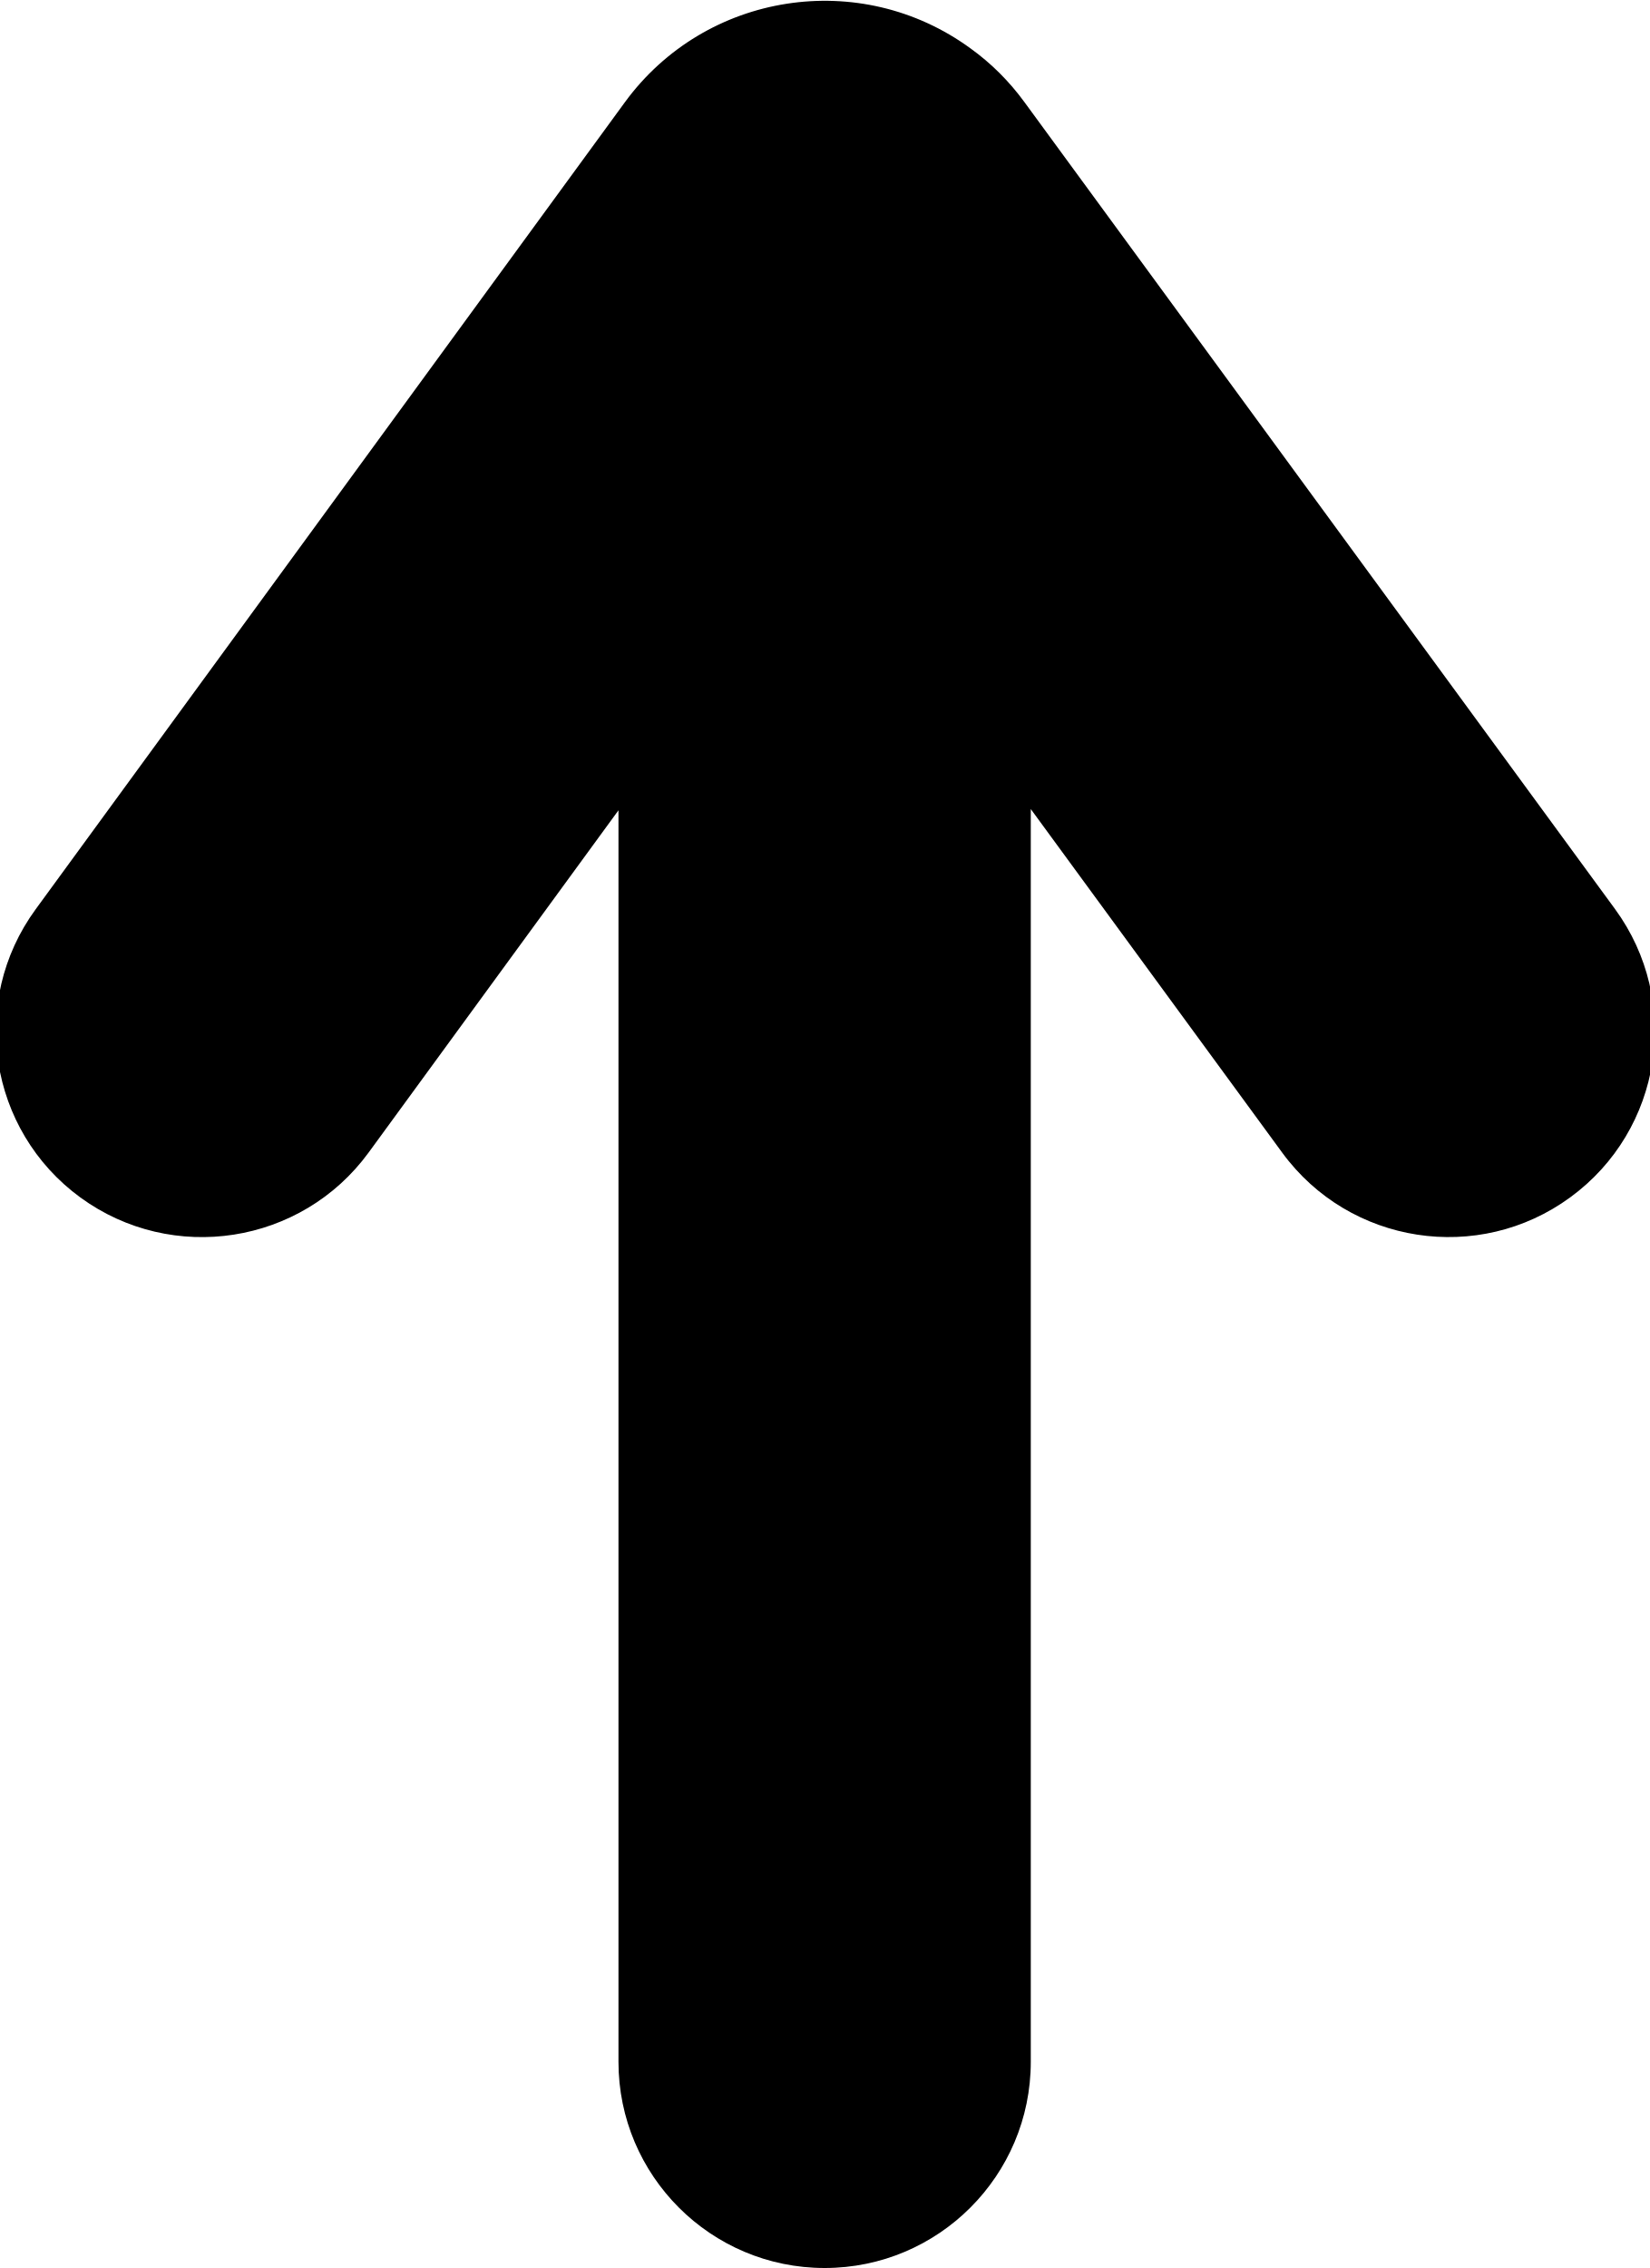
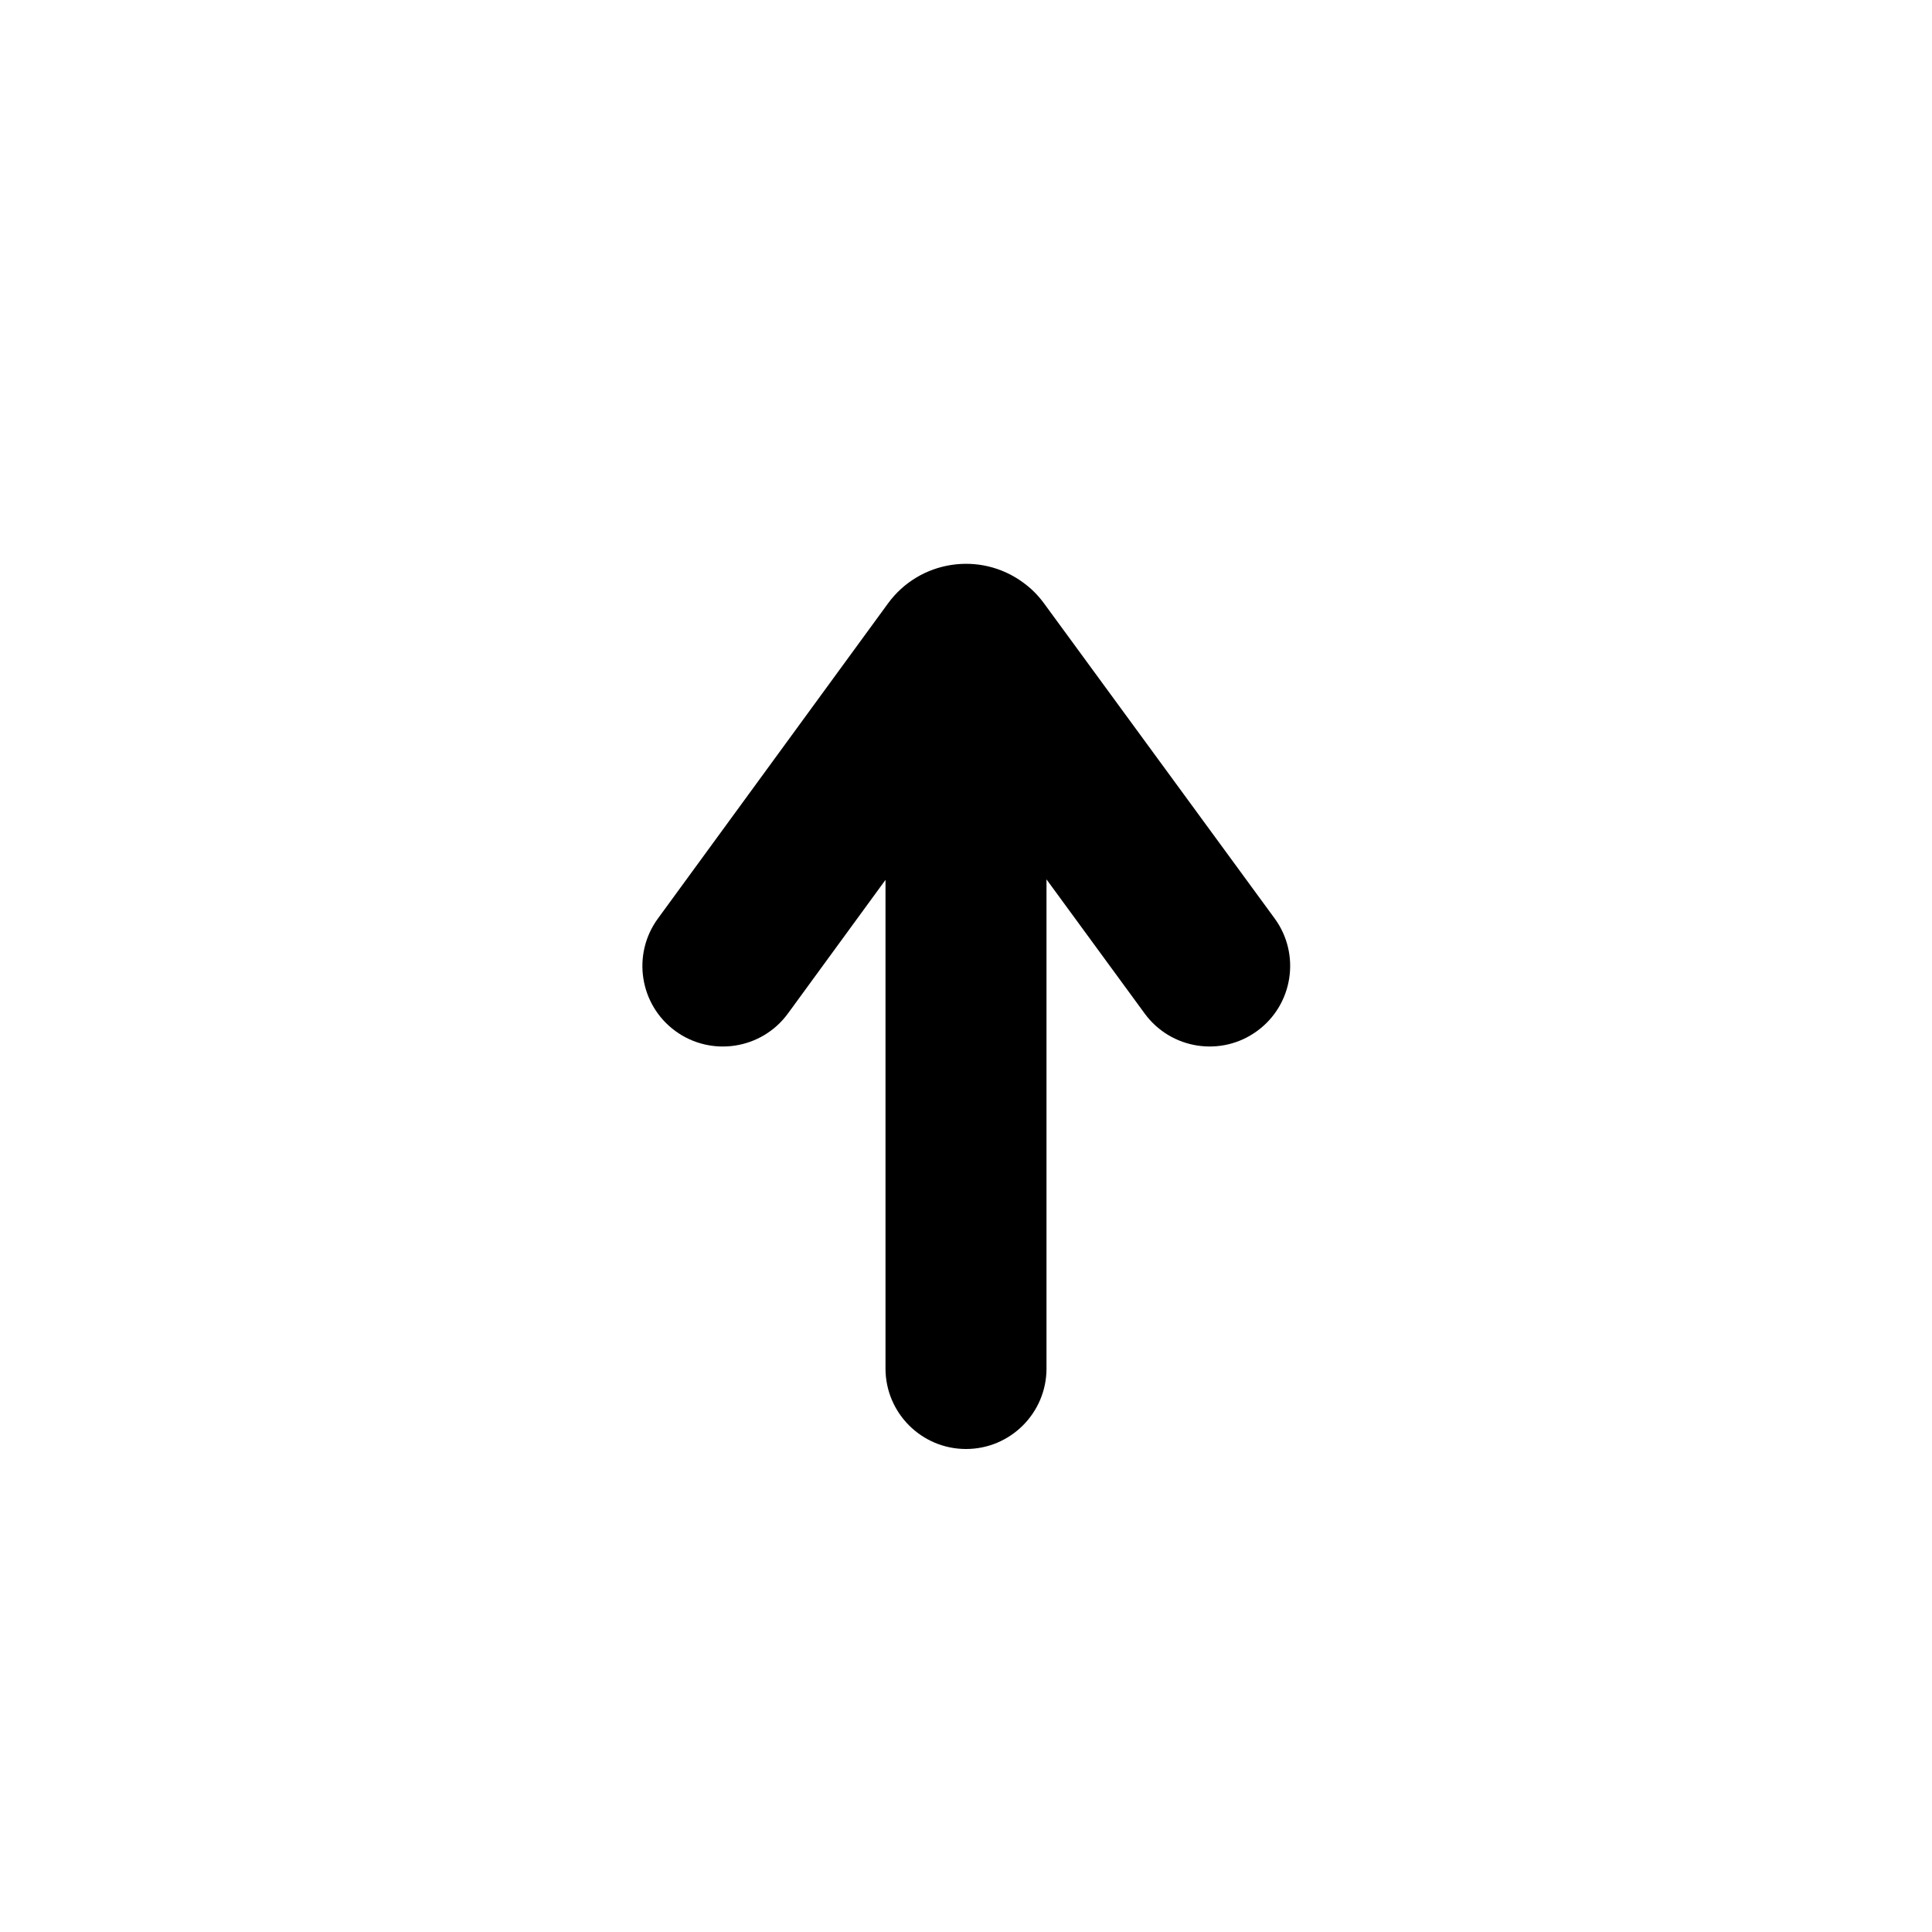
- <svg xmlns="http://www.w3.org/2000/svg" viewBox="0 0 8 11" version="1.1">
-   <path transform="translate(-1, 0)" d="M6,3.924 L6,10 C6,10.552 5.552,11 5,11 C4.448,11 4,10.552 4,10 L4,3.93 L2.788,5.59 C2.462,6.036 1.836,6.133 1.39,5.808 C0.944,5.482 0.847,4.856 1.173,4.41 L4.031,0.496 C4.422,-0.039 5.173,-0.156 5.708,0.235 C5.808,0.307 5.896,0.395 5.969,0.495 L8.834,4.409 C9.16,4.855 9.063,5.481 8.617,5.807 C8.172,6.133 7.546,6.036 7.22,5.591 L6,3.924 Z" id="path-1" />
+ <svg xmlns="http://www.w3.org/2000/svg" viewBox="0 0 24 24">
+   <path d="M13,10.924 L13,17 C13,17.552 12.552,18 12,18 C11.448,18 11,17.552 11,17 L11,10.93 L9.788,12.59 C9.462,13.036 8.836,13.133 8.39,12.808 C7.944,12.482 7.847,11.856 8.173,11.41 L11.031,7.496 C11.422,6.961 12.173,6.844 12.708,7.235 C12.808,7.307 12.896,7.395 12.969,7.495 L15.834,11.409 C16.16,11.855 16.063,12.481 15.617,12.807 C15.172,13.133 14.546,13.036 14.22,12.591 L13,10.924 Z" id="path-1" />
</svg>
